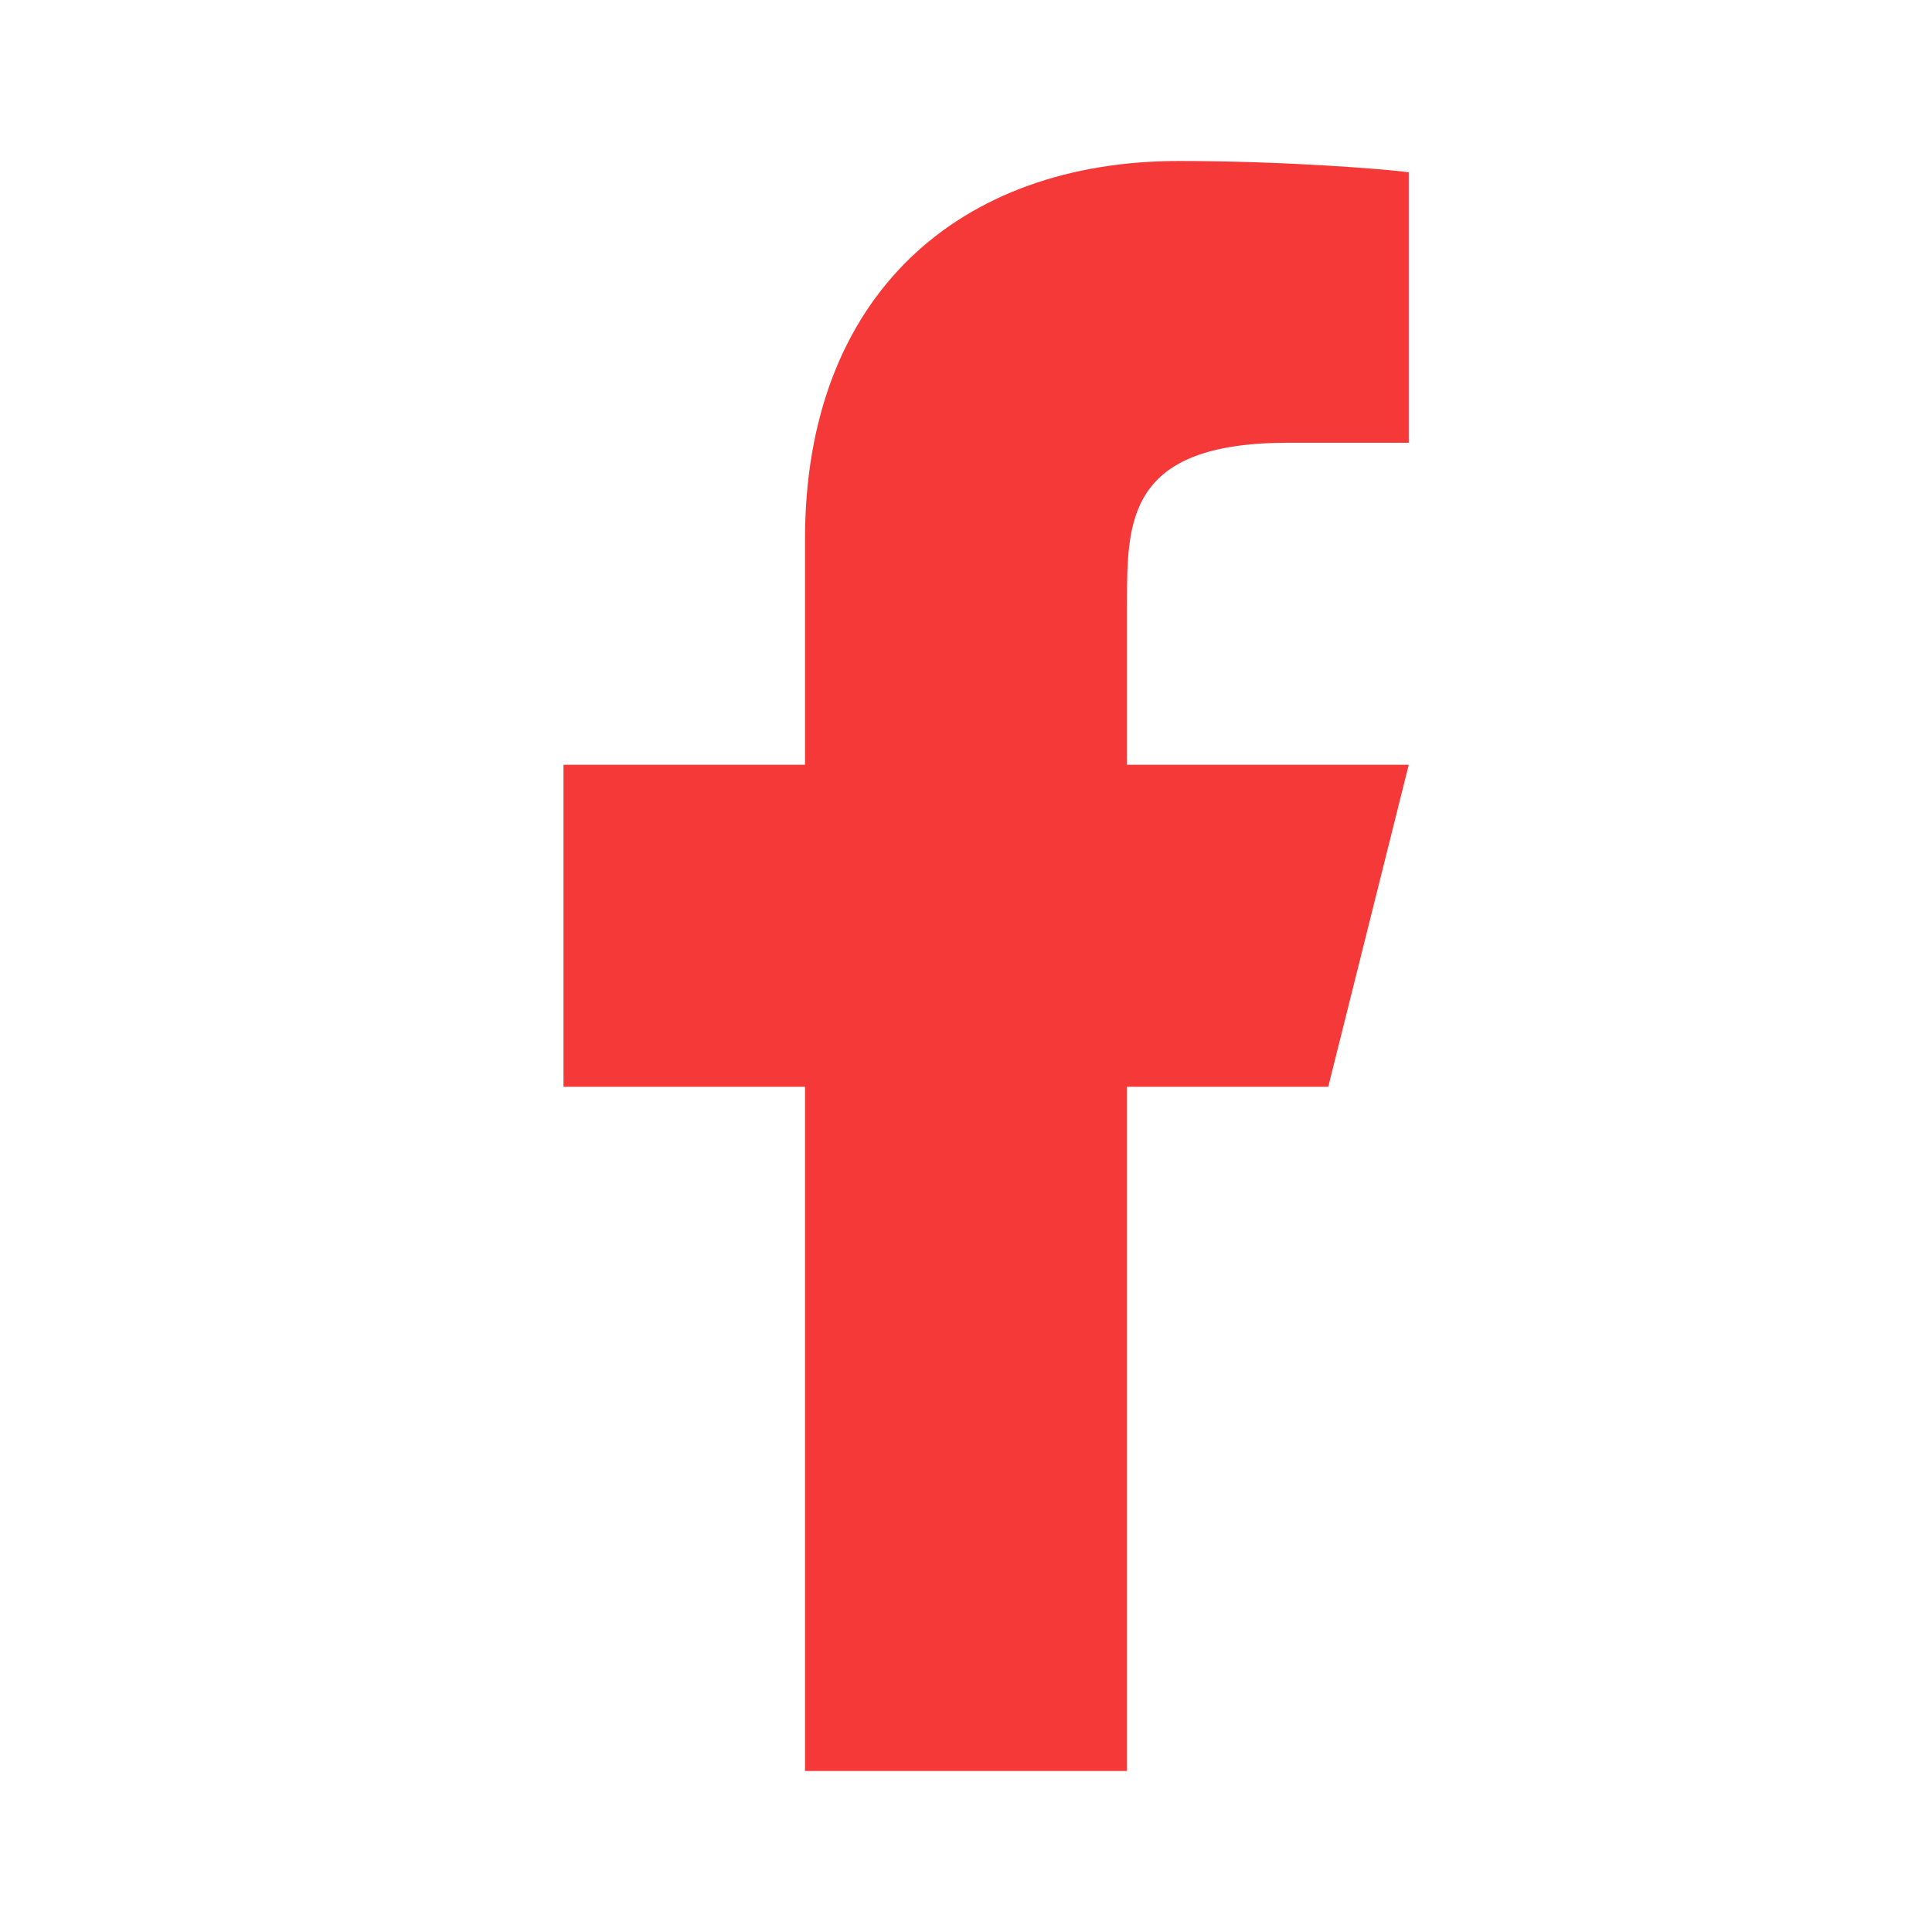
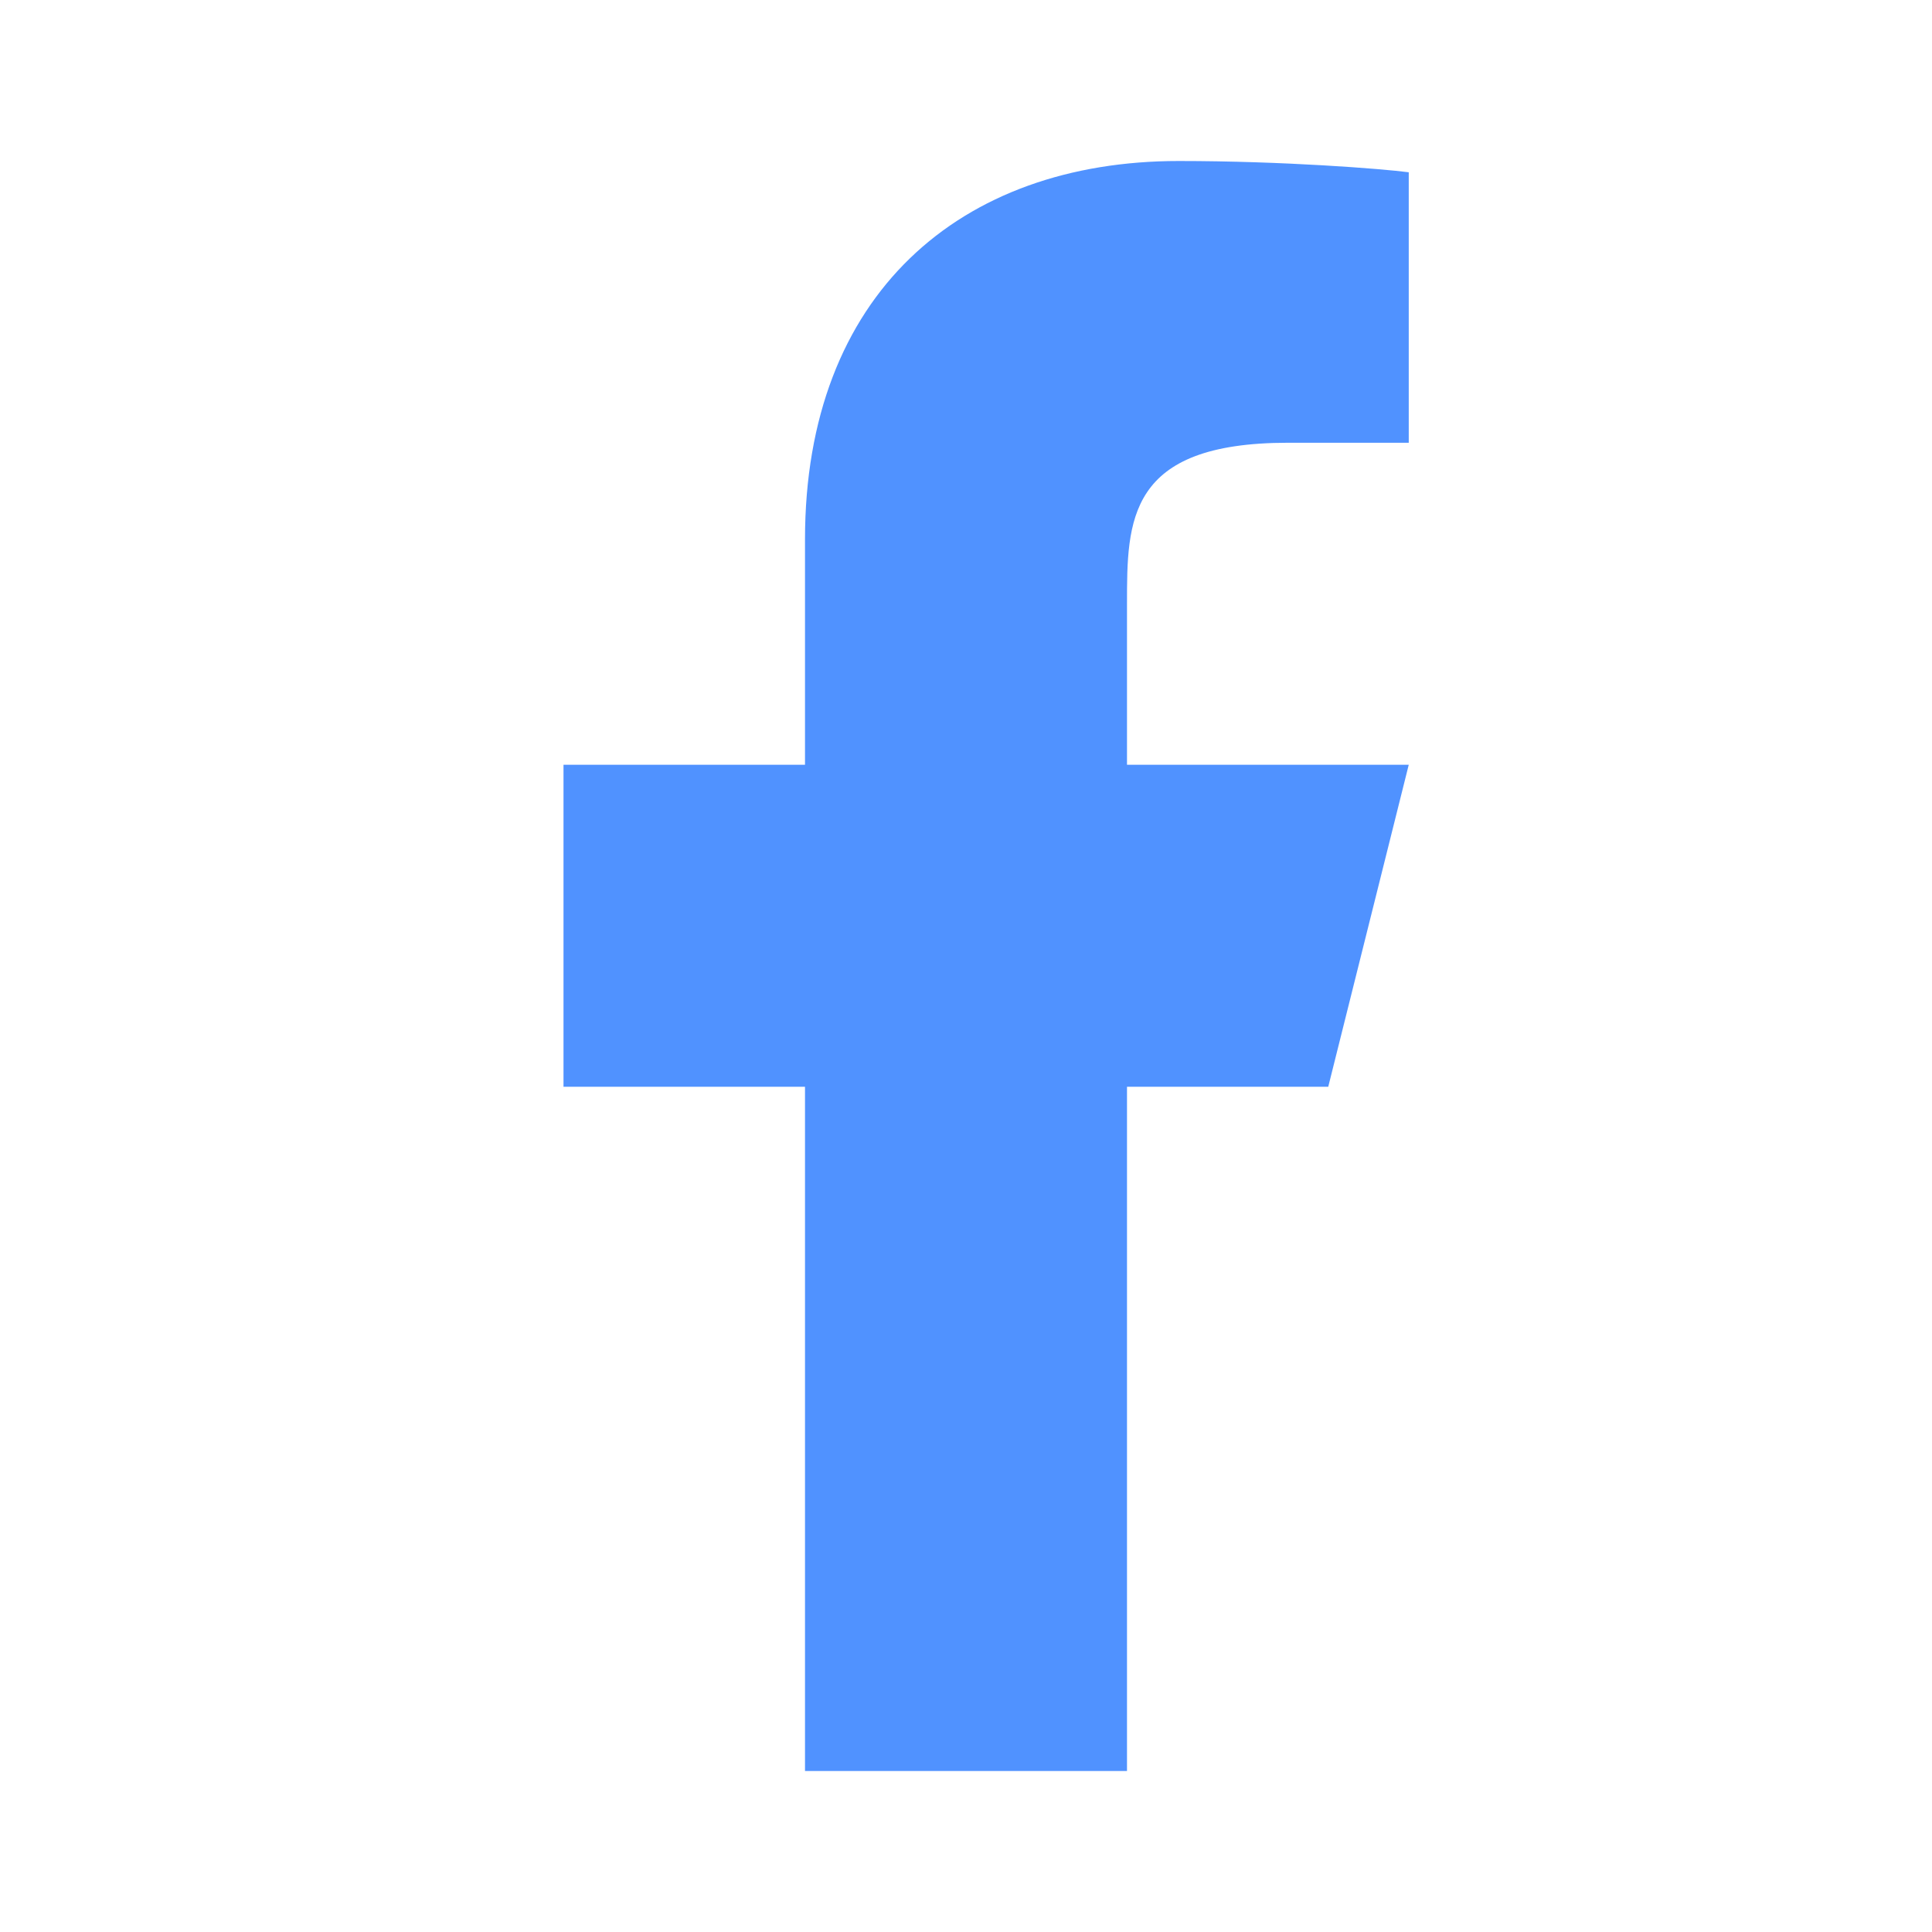
<svg xmlns="http://www.w3.org/2000/svg" viewBox="0 0 24 24" width="24" height="24">
  <path fill="none" d="M0 0h24v24H0z" />
-   <path d="M14 13.5h2.5l1-4H14v-2c0-1.03 0-2 2-2h1.5V2.14c-.326-.043-1.557-.14-2.857-.14C11.928 2 10 3.657 10 6.7v2.8H7v4h3V22h4v-8.5z" fill="rgba(245,56,56,1)" />
+   <path d="M14 13.5h2.5l1-4H14v-2c0-1.03 0-2 2-2h1.5V2.14c-.326-.043-1.557-.14-2.857-.14C11.928 2 10 3.657 10 6.7v2.8H7v4h3V22h4v-8.5z" fill="rgba(80, 146, 255,1)" />
</svg>
